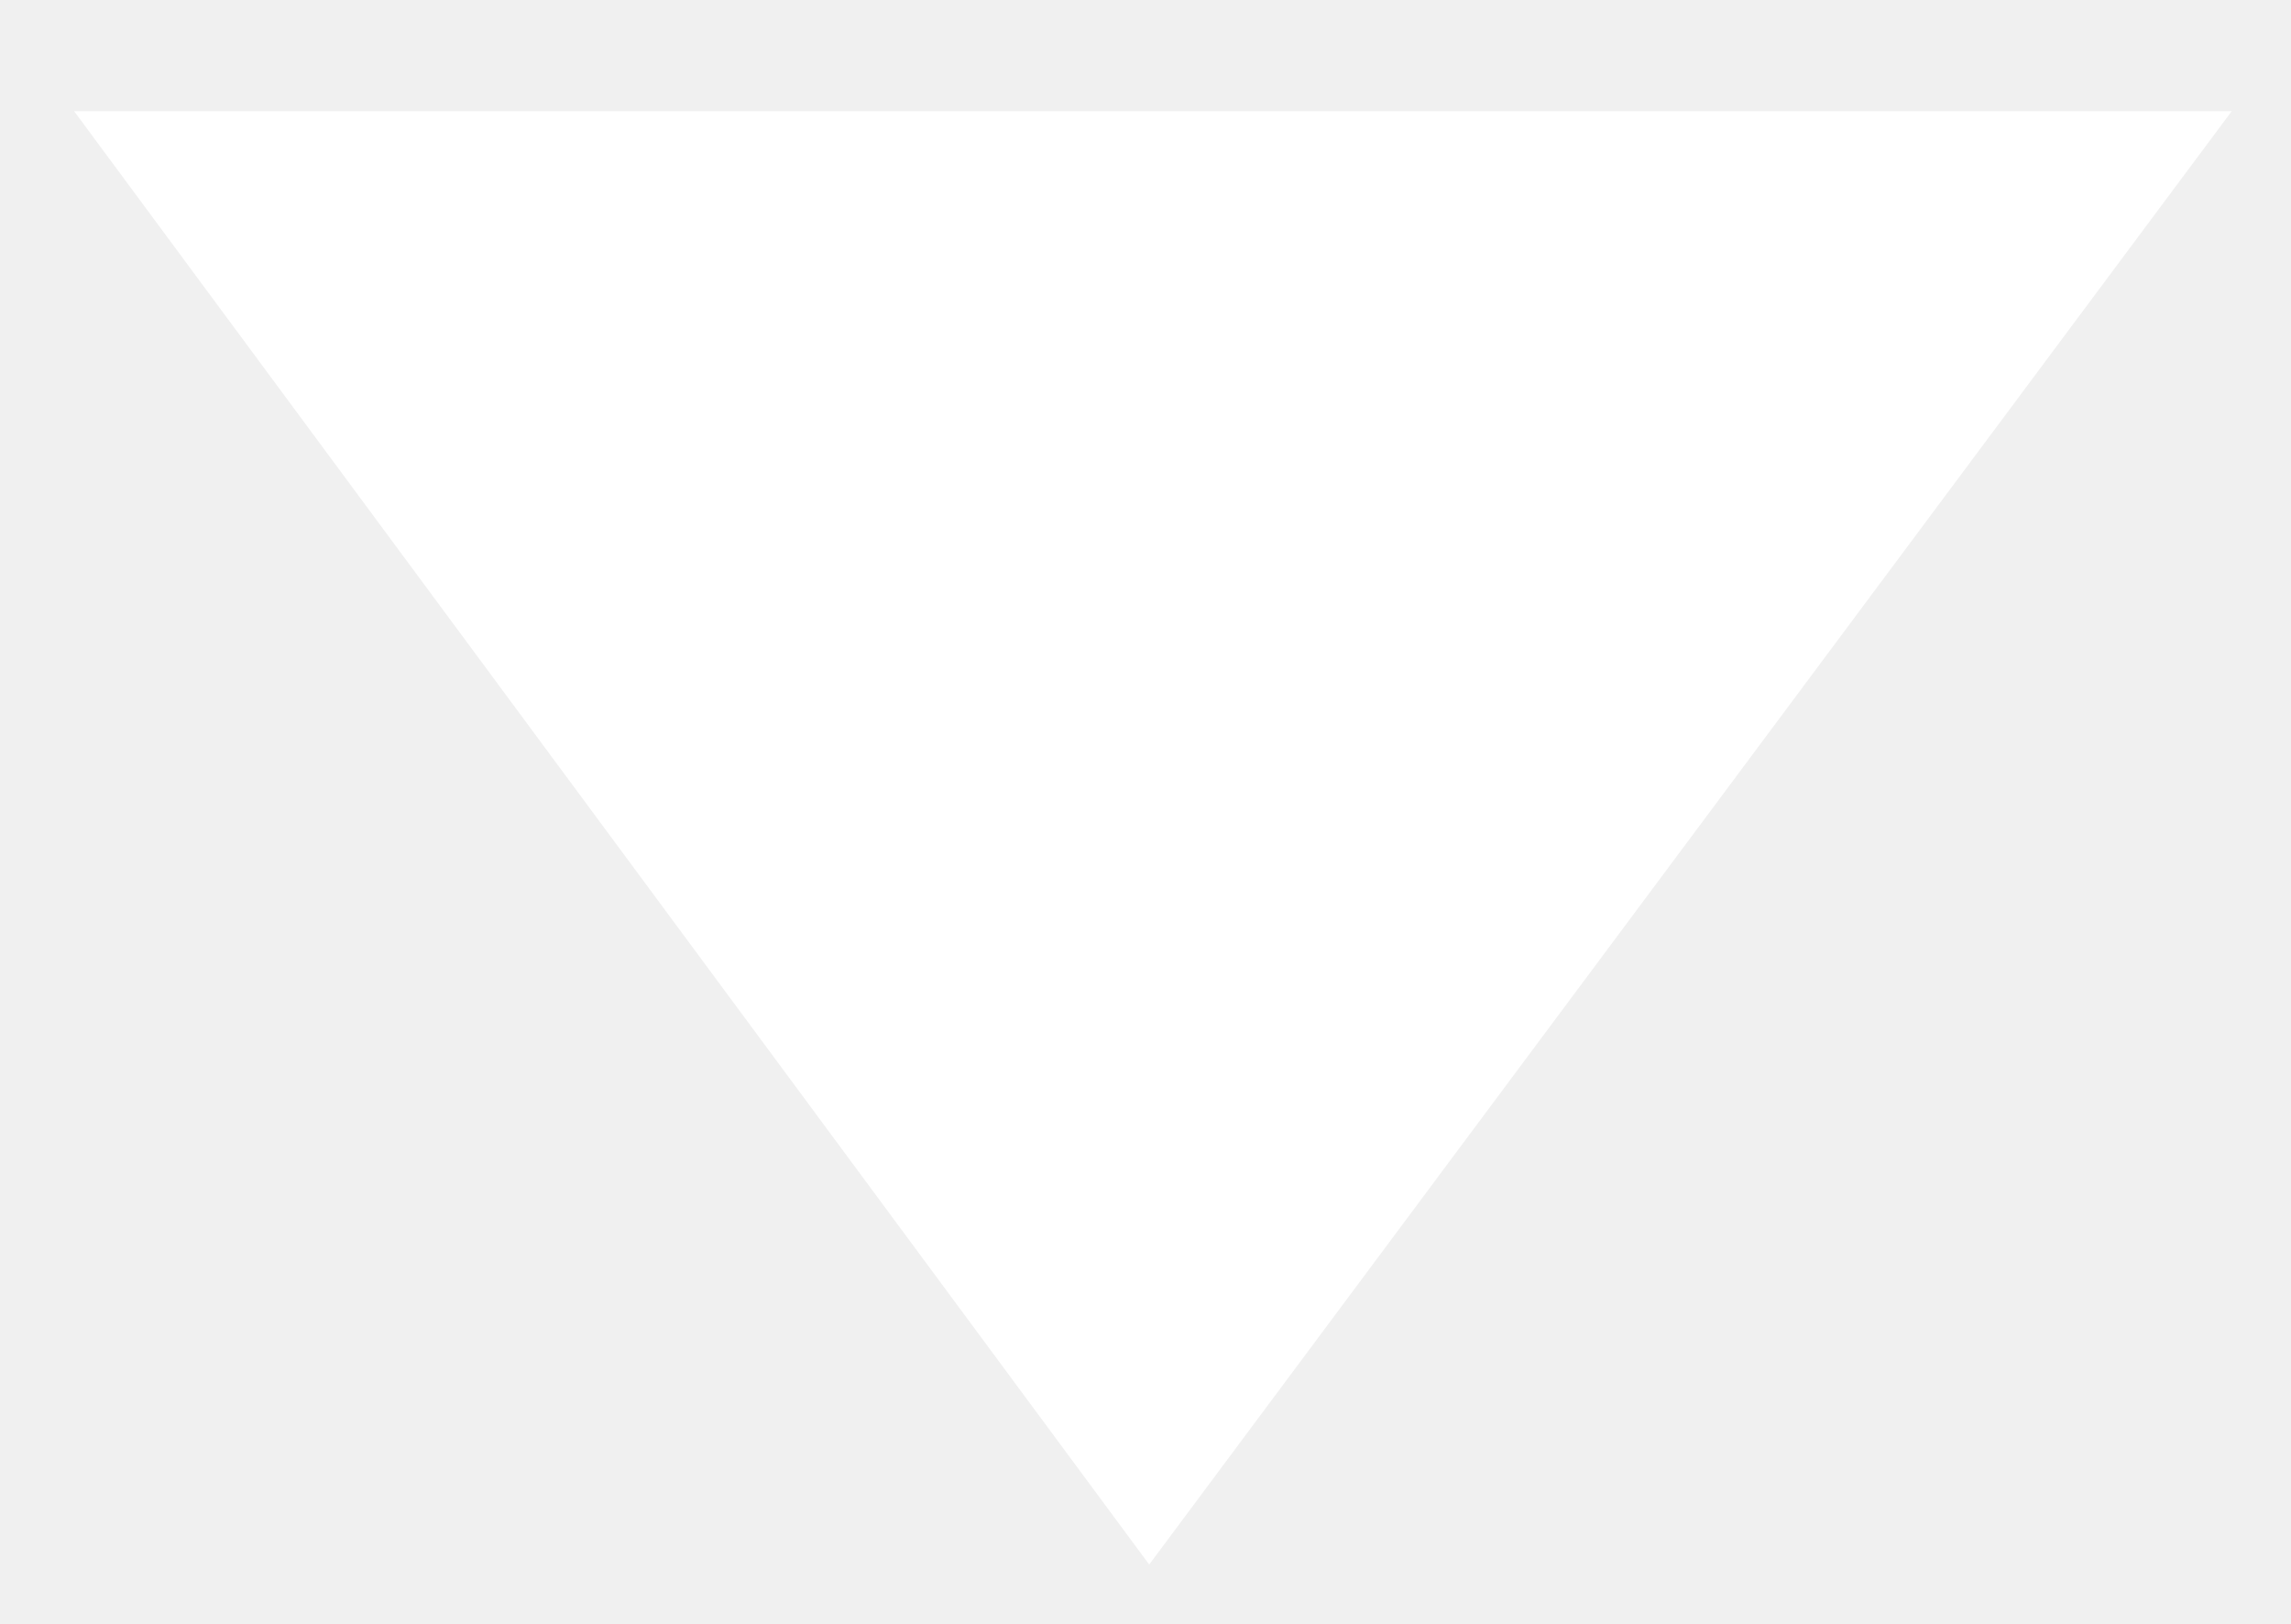
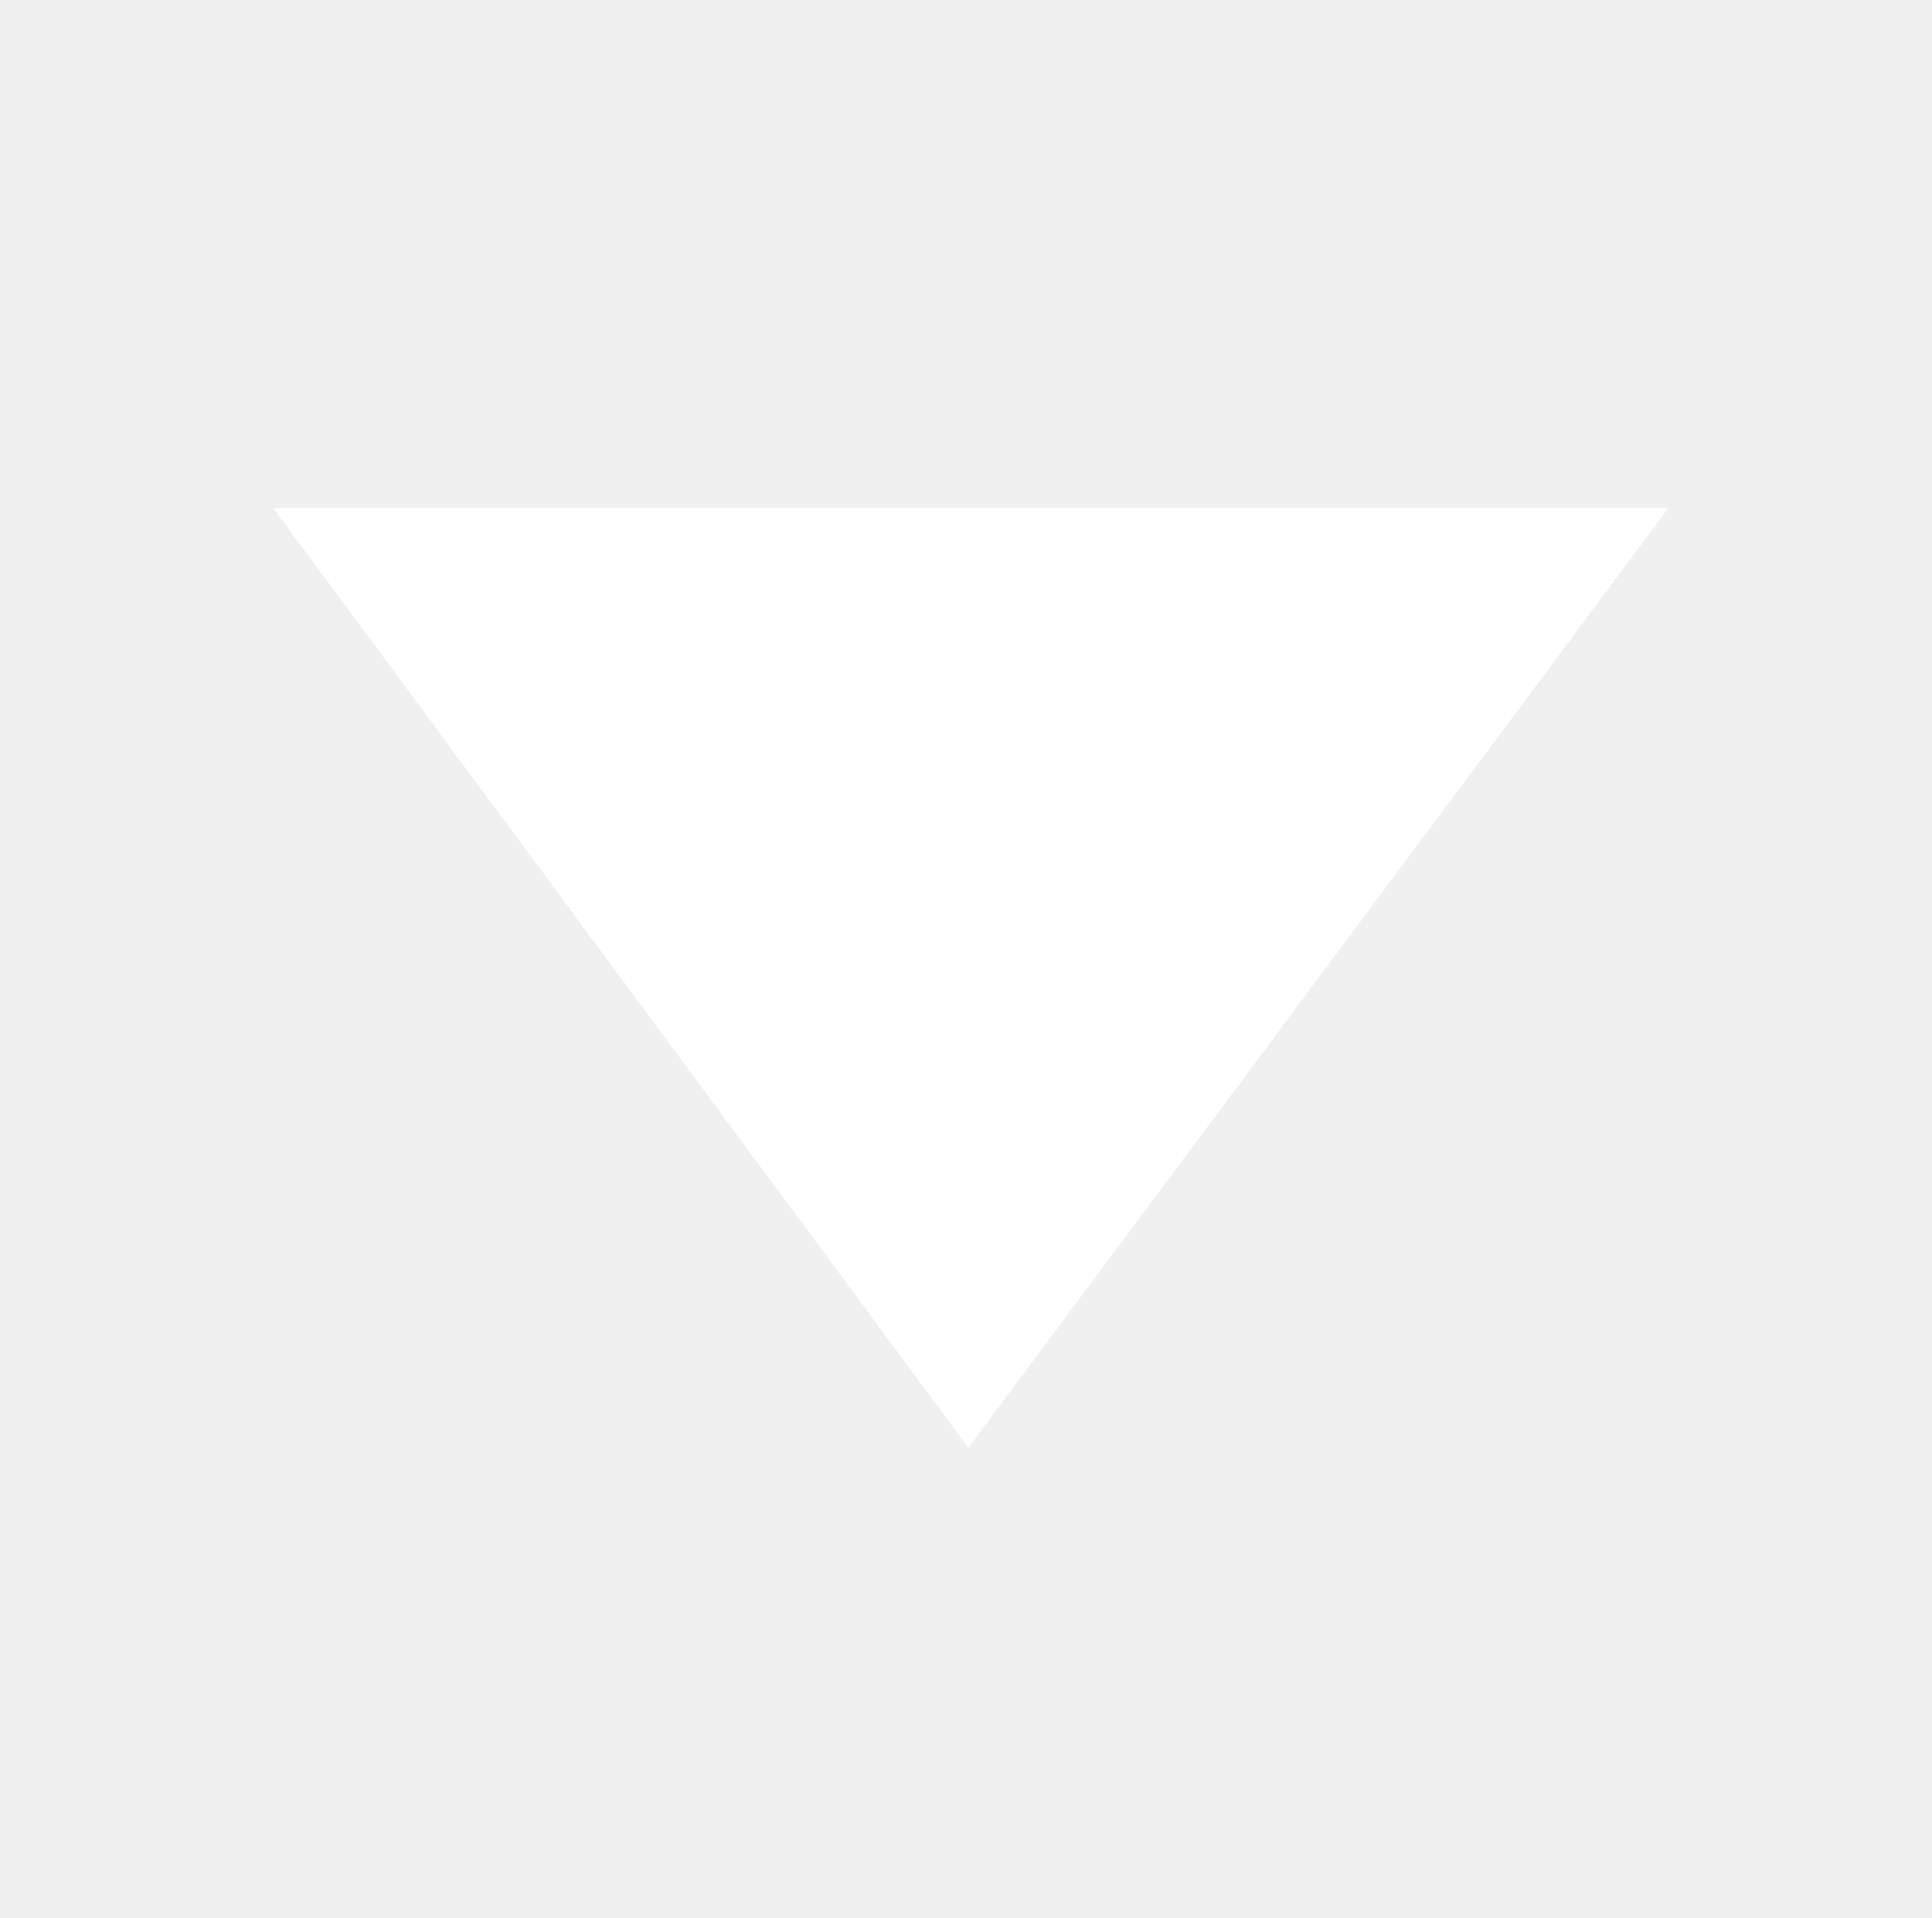
- <svg xmlns="http://www.w3.org/2000/svg" version="1.1" id="Layer_1" x="0px" y="0px" viewBox="0 0 30.9 21.9" style="enable-background:new 0 0 30.9 21.9;" xml:space="preserve">
+ <svg xmlns="http://www.w3.org/2000/svg" version="1.1" id="Layer_1" x="0px" y="0px" viewBox="0 0 40.3 40" style="enable-background:new 0 0 40.3 40;" xml:space="preserve">
  <style type="text/css">
	.st0{fill:#FFFFFF;}
</style>
-   <polygon class="st0" points="1,1.5 30.1,1.5 15.5,21.1 " />
+   <polygon class="st0" points="5.7,10.6 34.8,10.6 20.2,30.2 " />
  <g>
</g>
  <g>
</g>
  <g>
</g>
  <g>
</g>
  <g>
</g>
  <g>
</g>
</svg>
